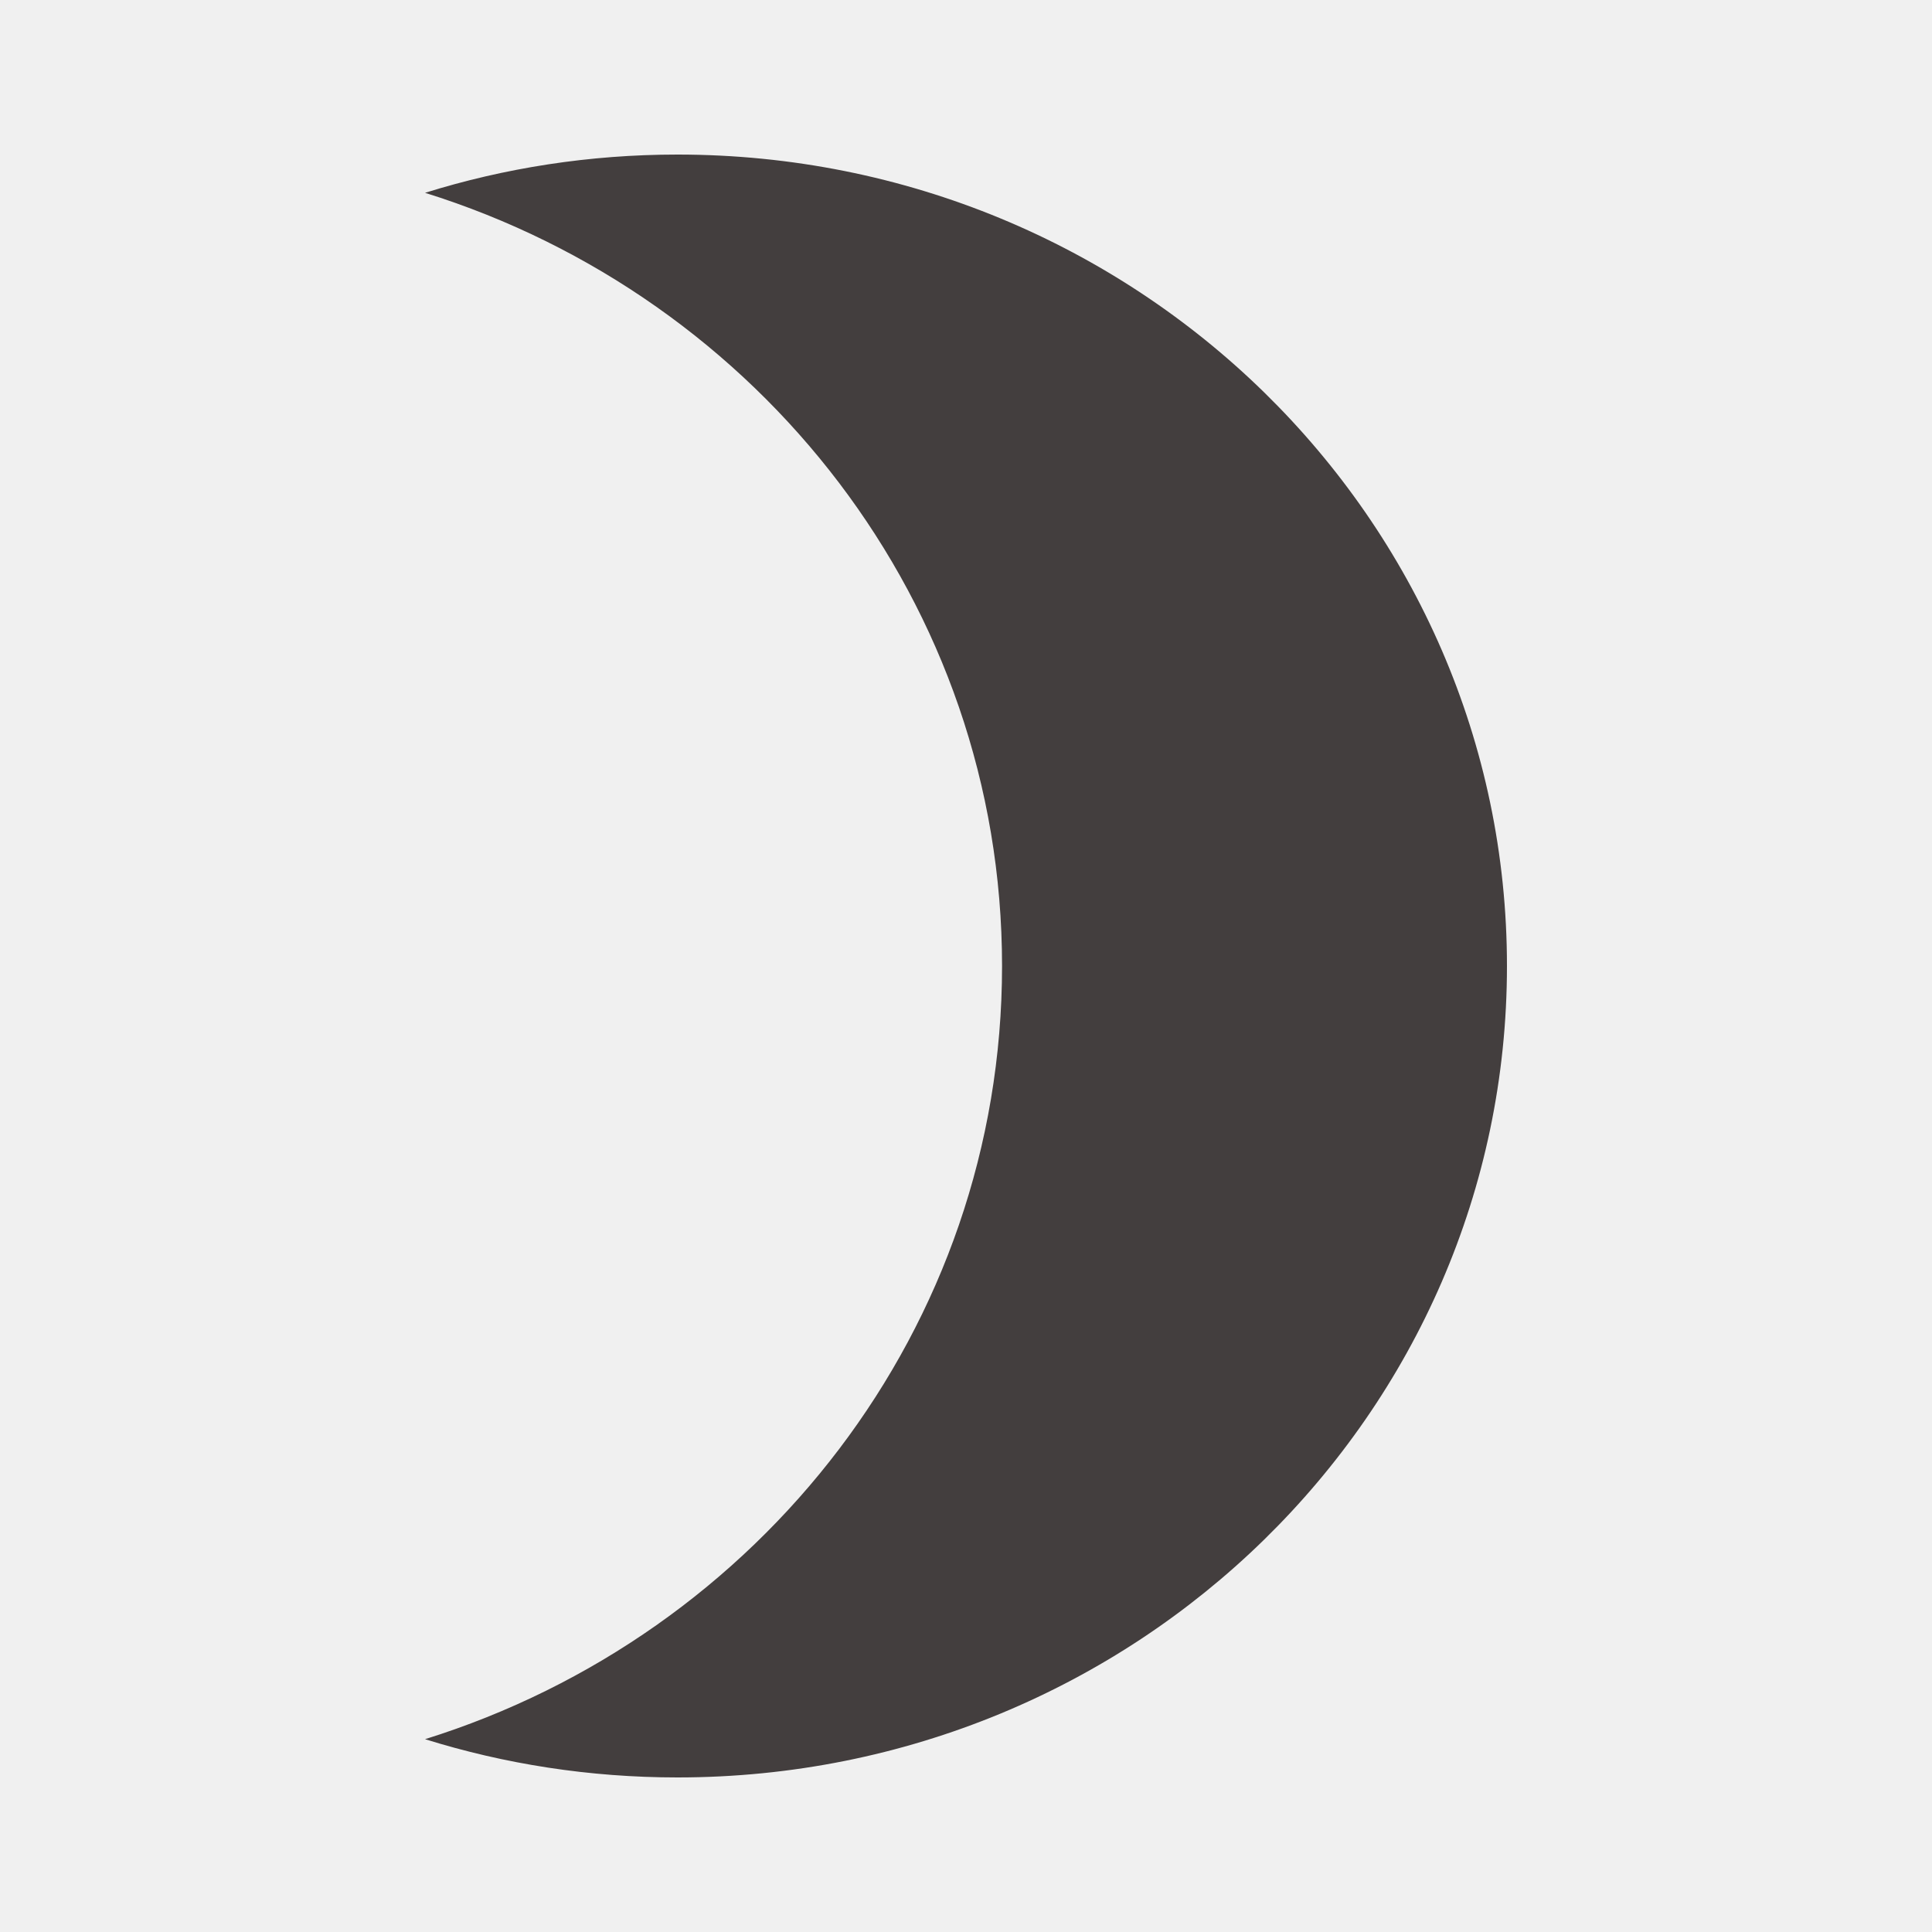
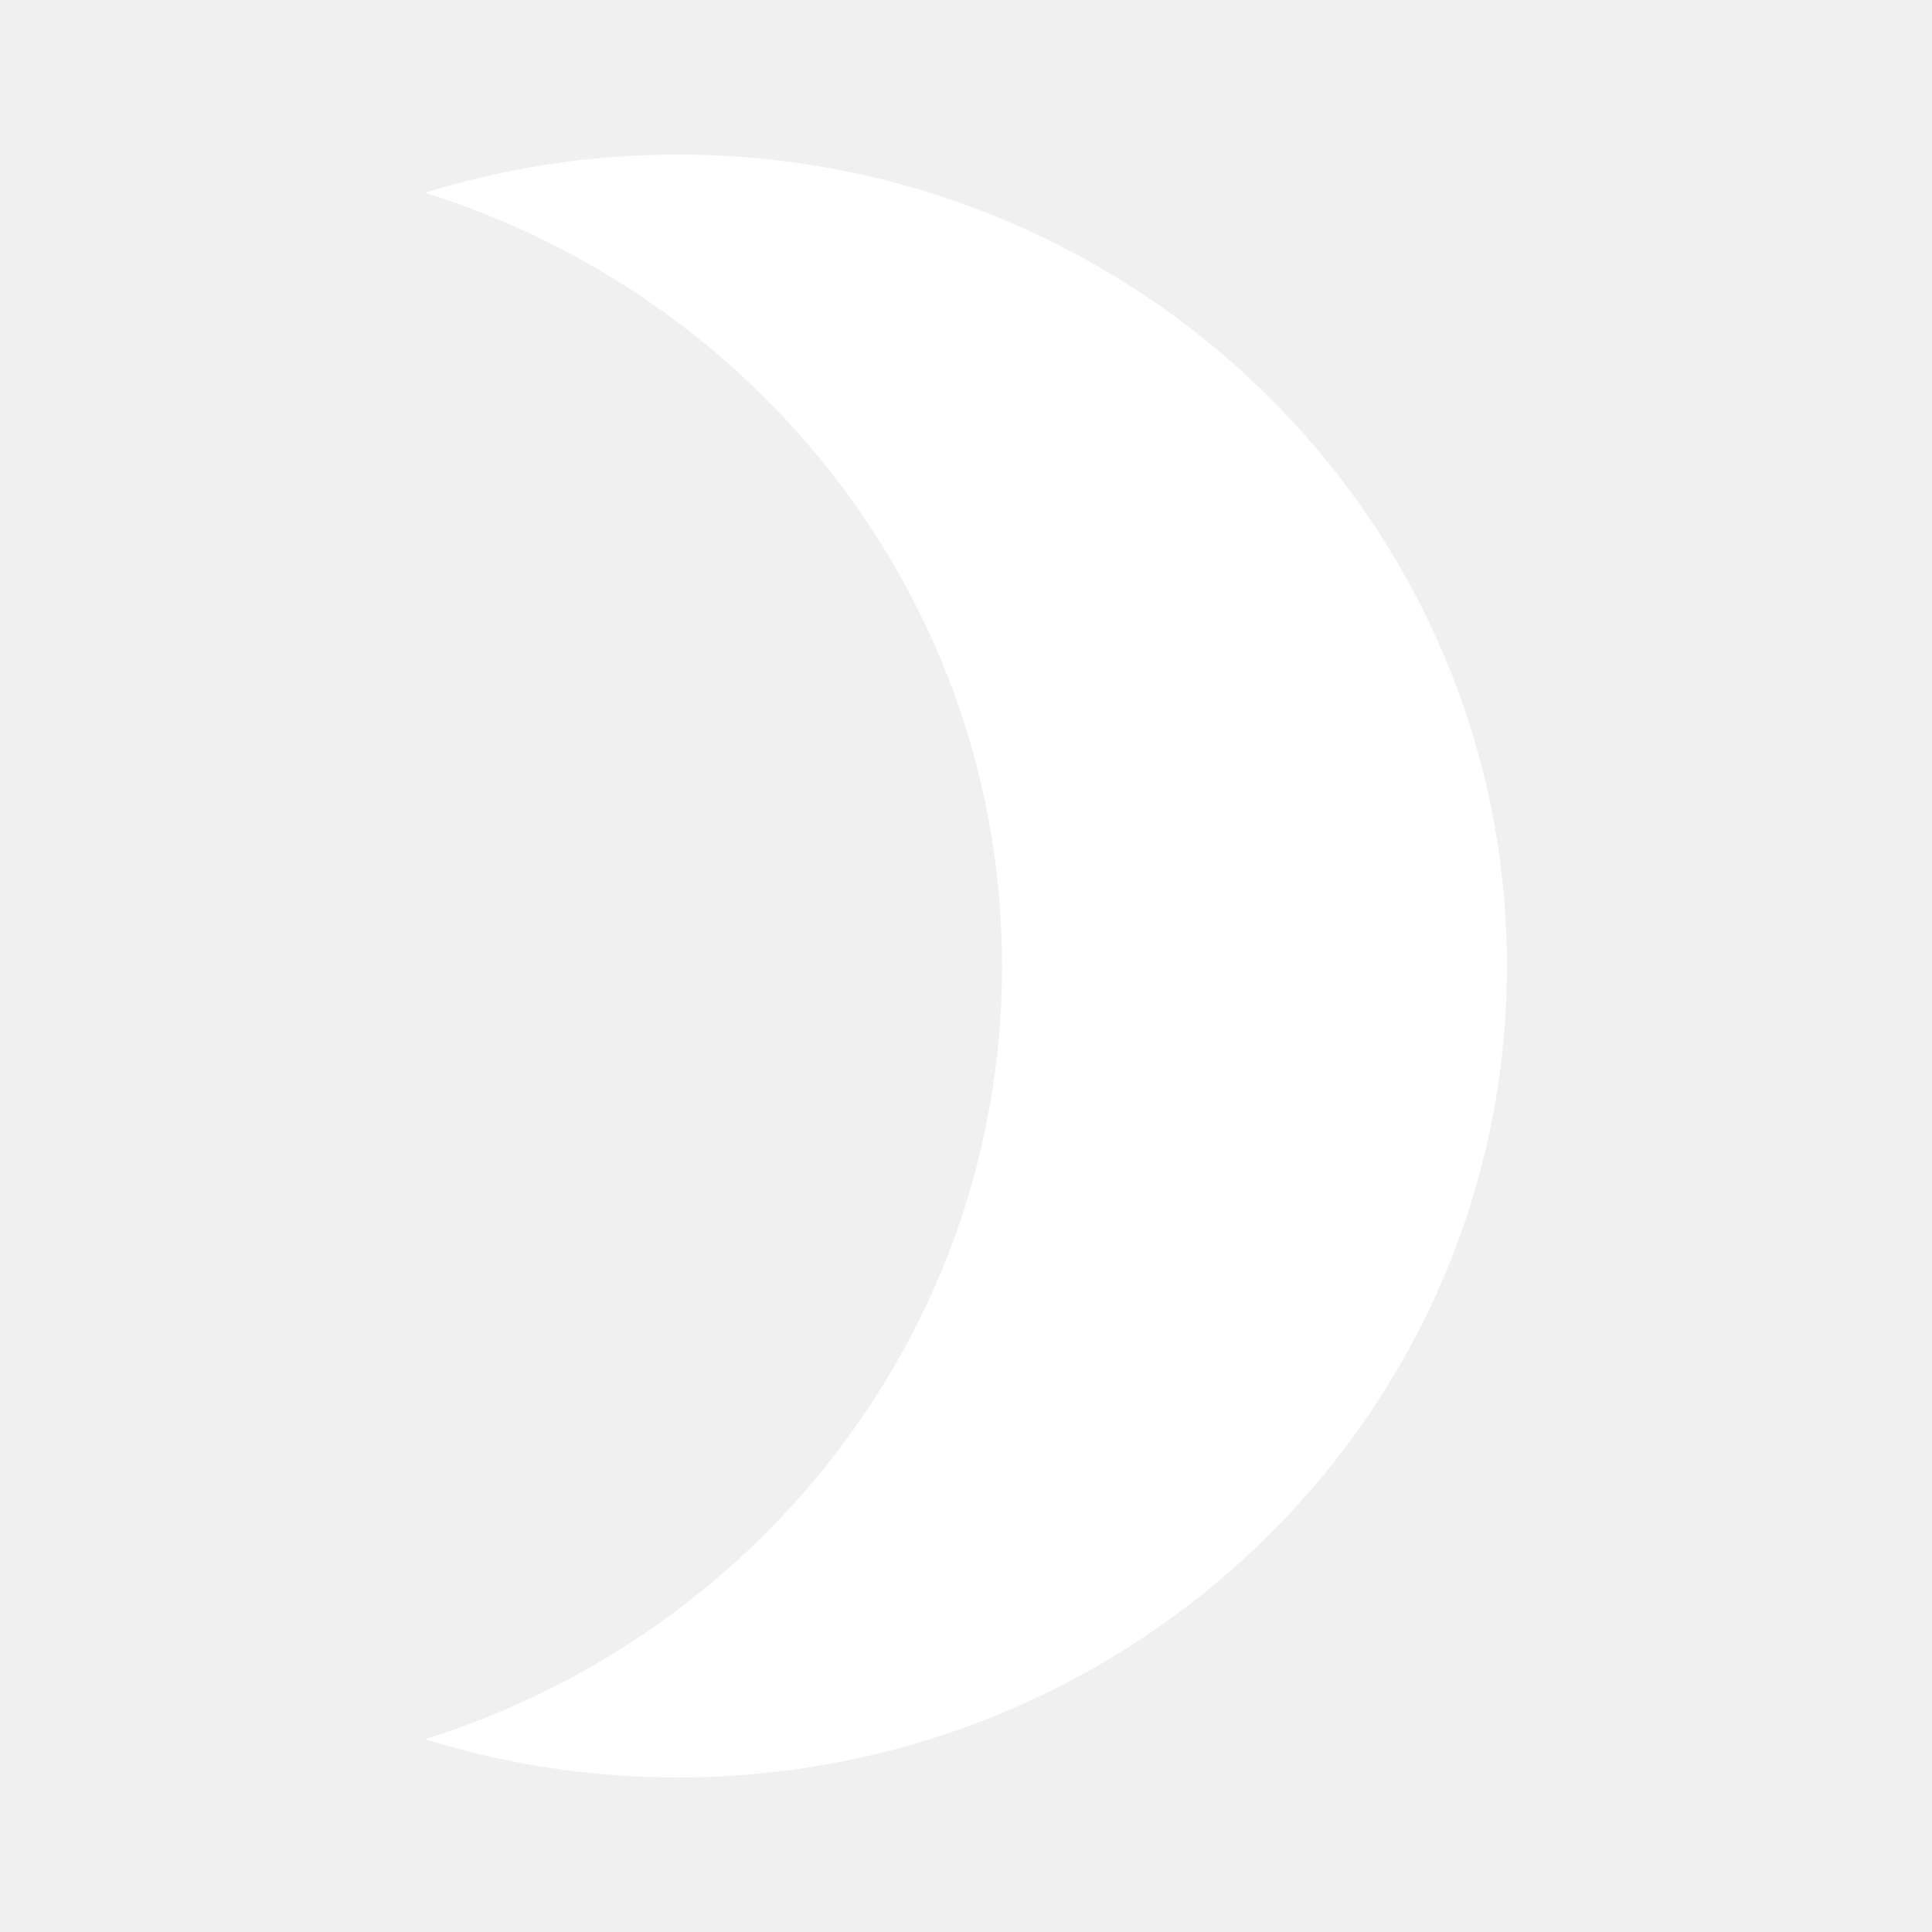
<svg xmlns="http://www.w3.org/2000/svg" width="50" height="50" viewBox="0 0 50 50" fill="none">
  <g id="icon-night">
-     <path id="Subtract" fill-rule="evenodd" clip-rule="evenodd" d="M11 45.01C19.661 42.306 25.933 34.369 25.933 25C25.933 15.631 19.661 7.694 11 4.99C13.06 4.347 15.255 4 17.533 4C29.389 4 39 13.402 39 25C39 36.598 29.389 46 17.533 46C15.255 46 13.06 45.653 11 45.01Z" fill="#433E3E" />
+     <path id="Subtract" fill-rule="evenodd" clip-rule="evenodd" d="M11 45.01C19.661 42.306 25.933 34.369 25.933 25C25.933 15.631 19.661 7.694 11 4.99C13.06 4.347 15.255 4 17.533 4C29.389 4 39 13.402 39 25C39 36.598 29.389 46 17.533 46C15.255 46 13.06 45.653 11 45.01Z" fill="#ffffff" />
  </g>
</svg>
